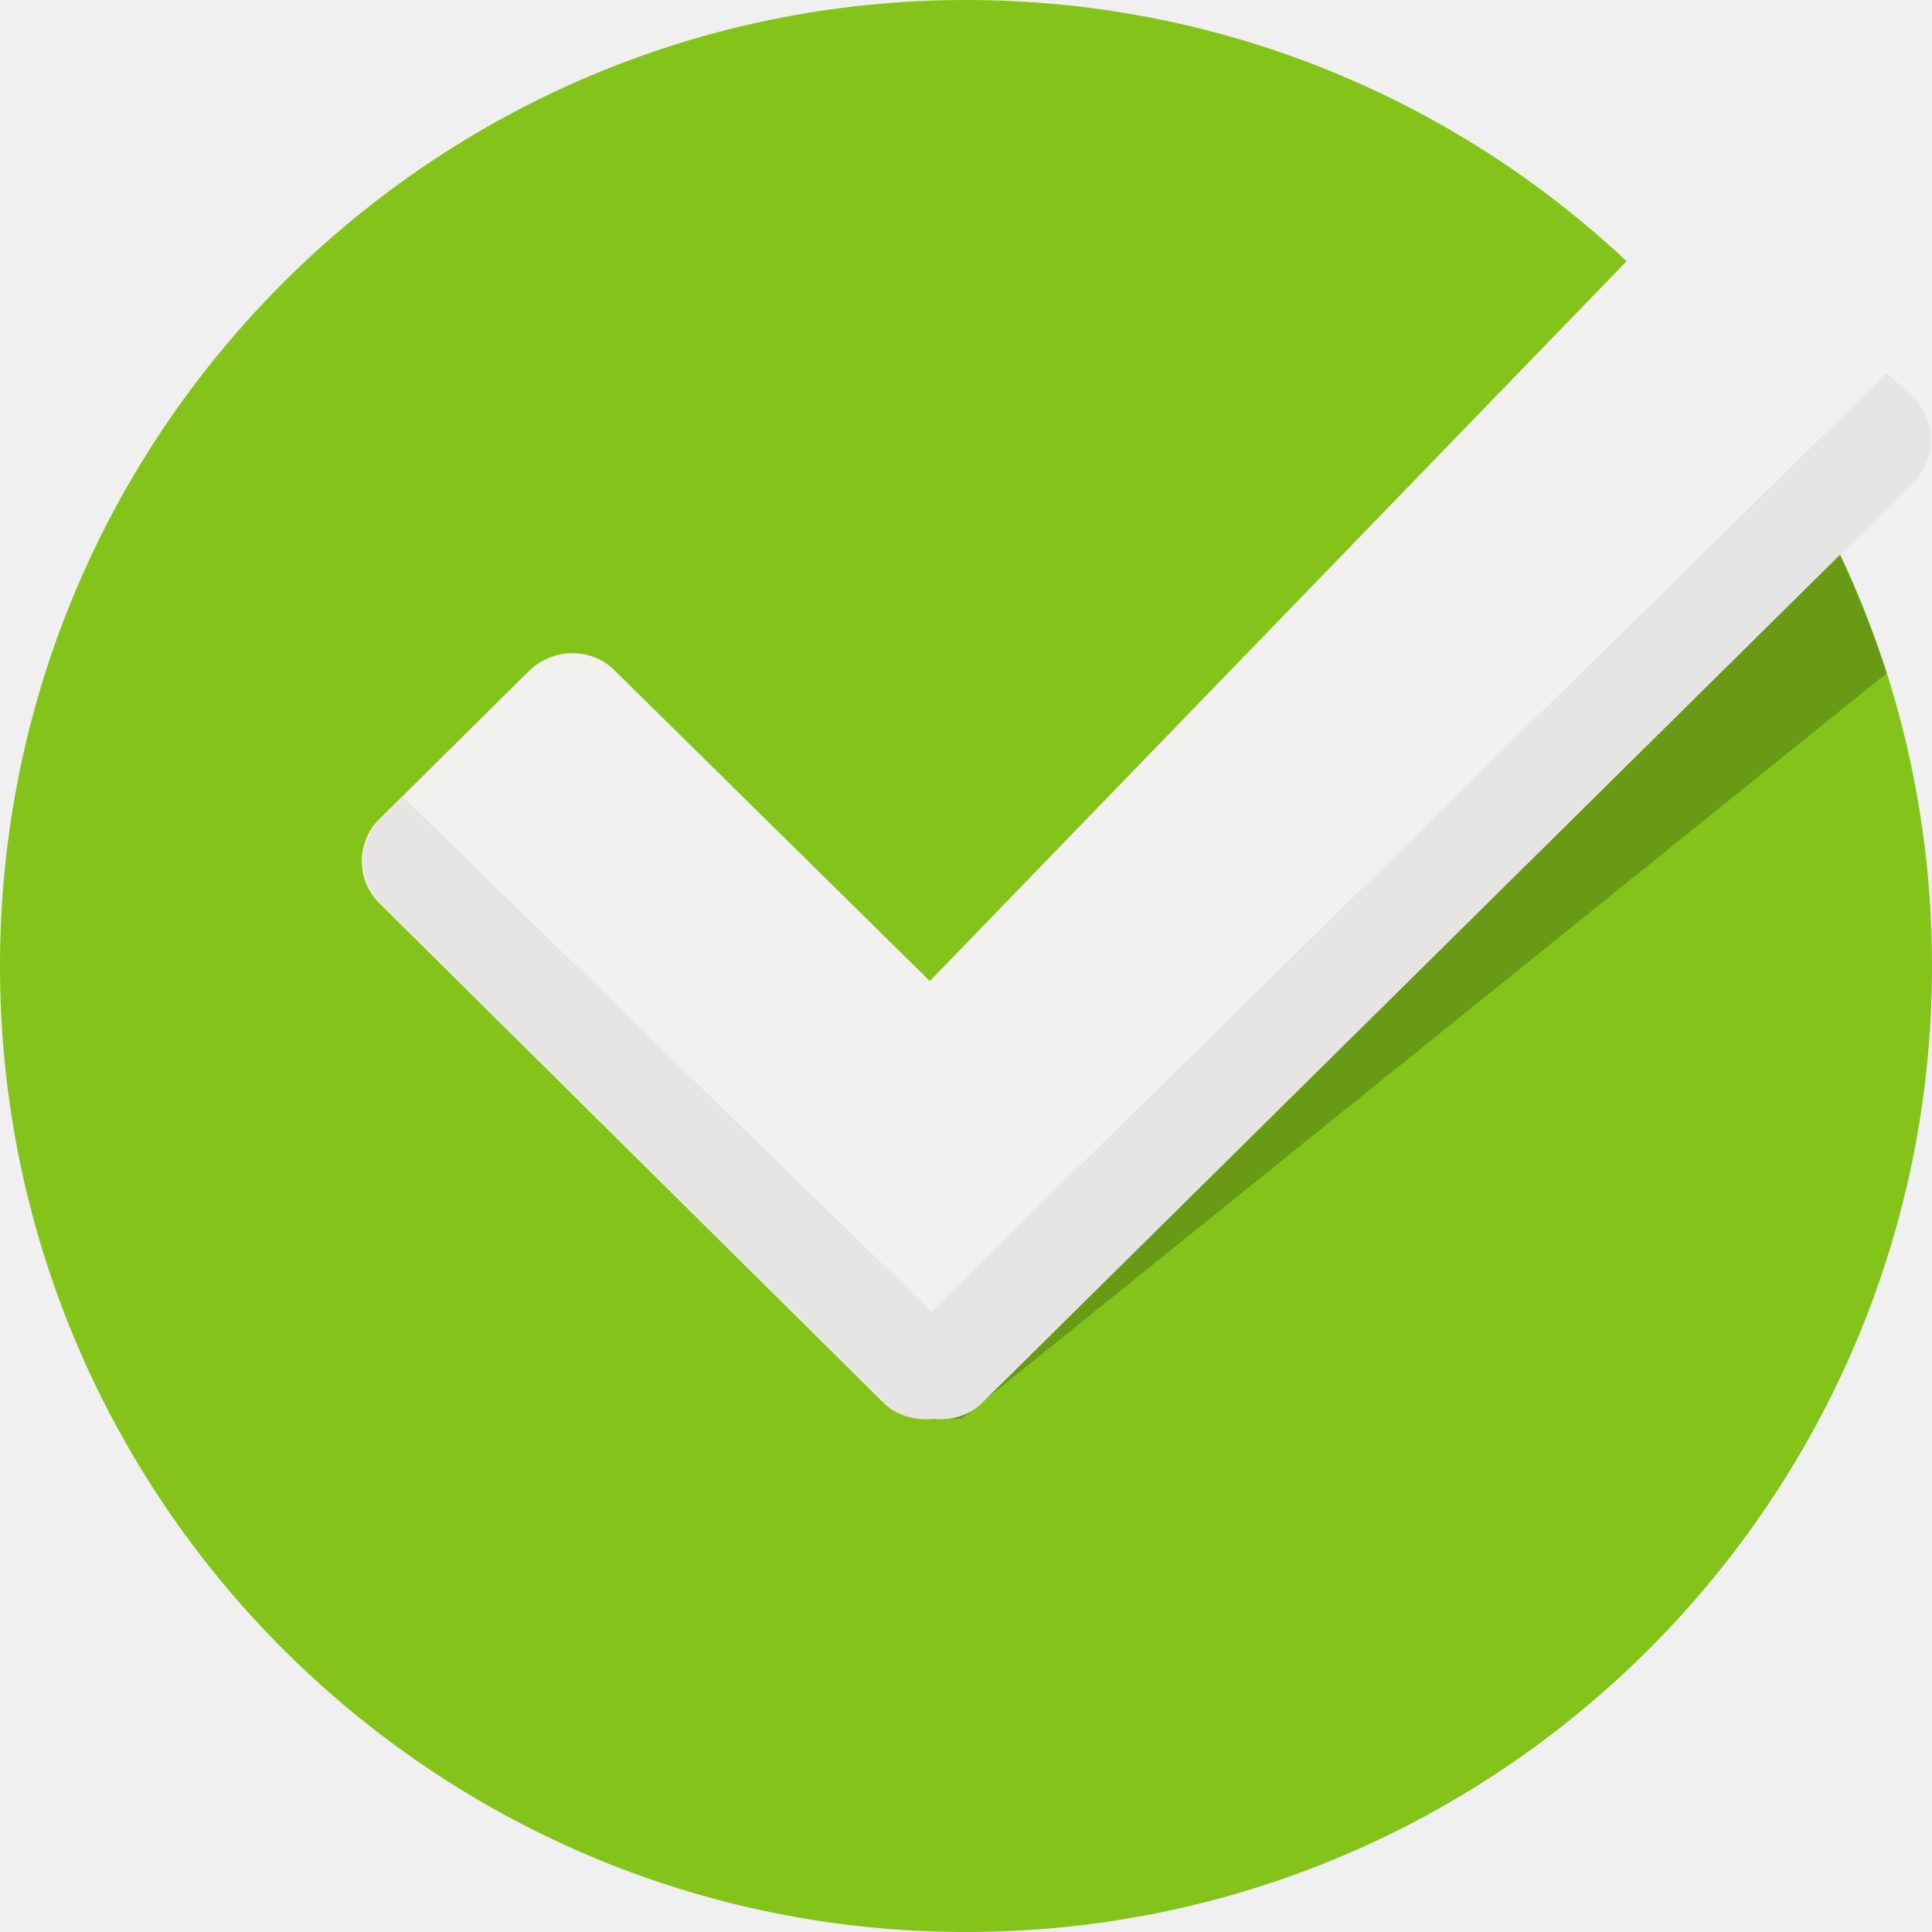
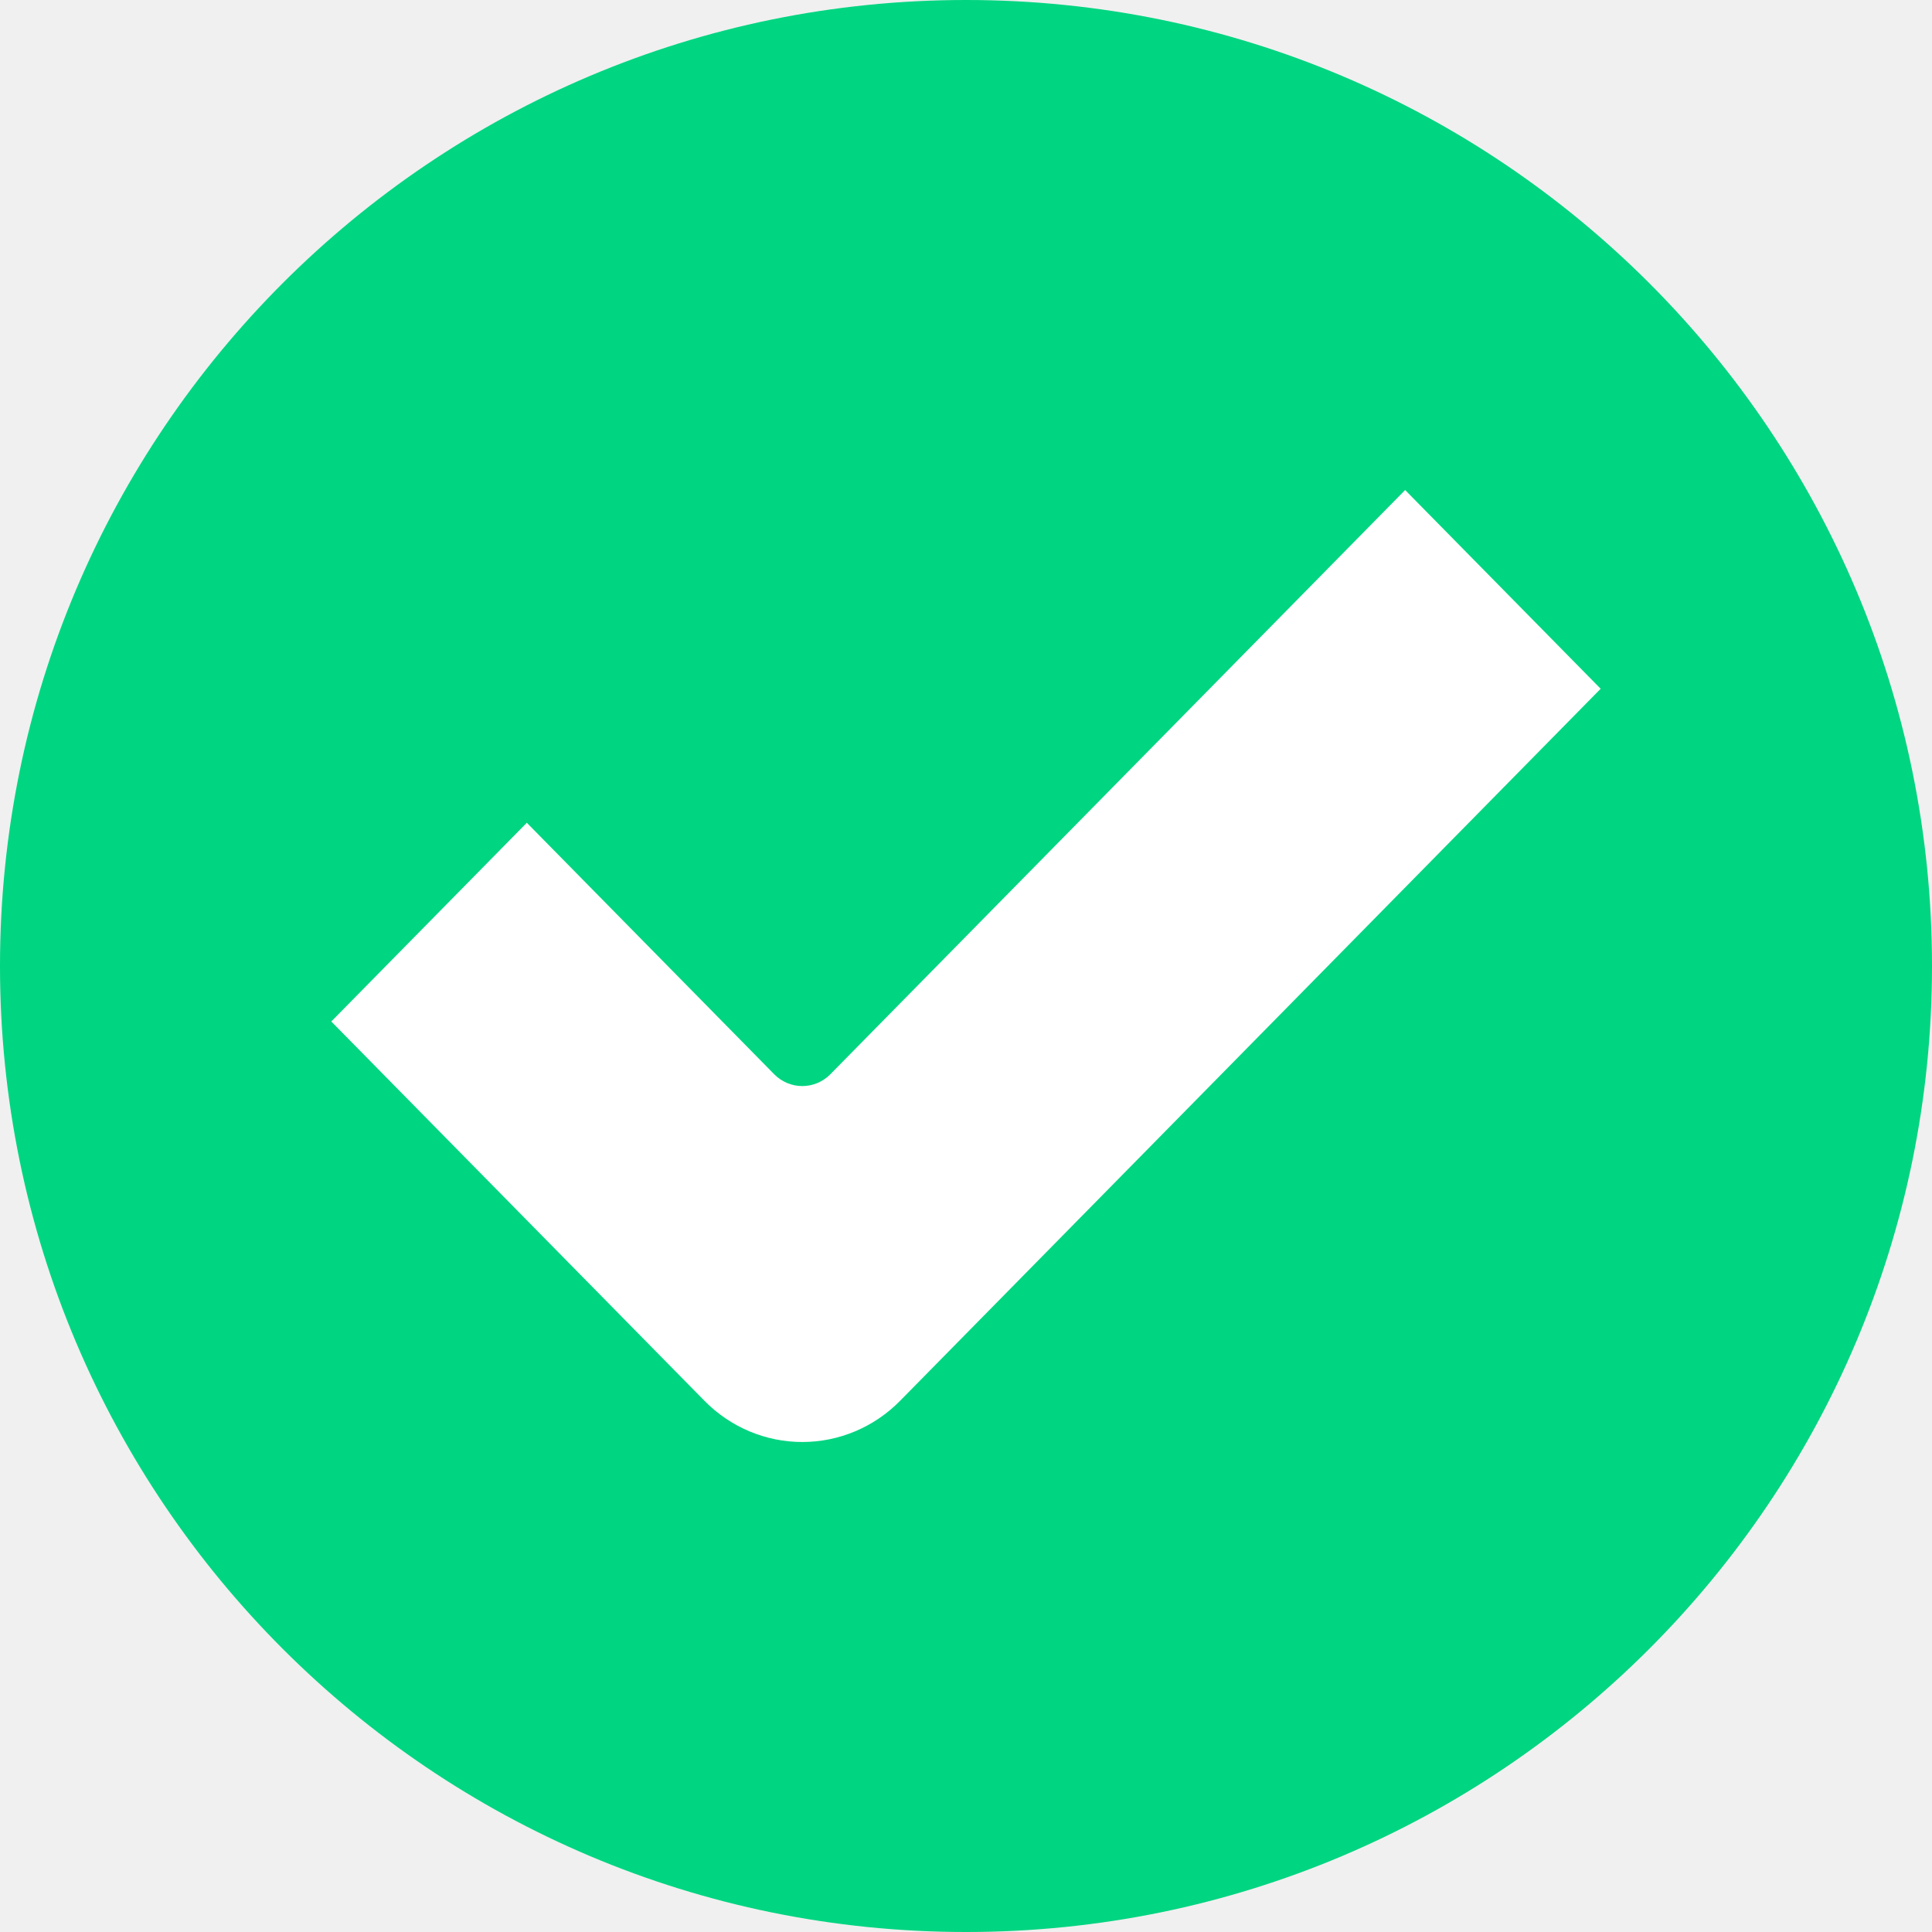
- <svg xmlns="http://www.w3.org/2000/svg" width="30" height="30" viewBox="0 0 30 30" fill="none">
-   <path d="M15 30C23.284 30 30 23.284 30 15C30 6.716 23.284 0 15 0C6.716 0 0 6.716 0 15C0 23.284 6.716 30 15 30Z" fill="#84C319" />
-   <path d="M27.563 6.82L14.297 20.555L14.32 22.031H14.93L29.297 10.453C28.875 9.164 28.289 7.922 27.563 6.82Z" fill="#699A15" />
-   <path d="M29.719 6.164L27.07 3.539C26.719 3.187 26.133 3.187 25.758 3.539L14.438 15.234L9.539 10.406C9.188 10.055 8.602 10.055 8.227 10.406L5.883 12.727C5.531 13.078 5.531 13.664 5.883 14.016L13.711 21.773C13.922 21.985 14.203 22.055 14.485 22.031C14.766 22.055 15.047 21.984 15.258 21.773L29.719 7.477C30.07 7.102 30.07 6.516 29.719 6.164Z" fill="#F2F1EF" />
-   <path d="M15.258 21.773L29.719 7.477C30.07 7.125 30.07 6.539 29.719 6.187L29.297 5.789L14.461 20.367L6.258 12.375L5.906 12.727C5.555 13.078 5.555 13.664 5.906 14.016L13.735 21.774C13.945 21.985 14.227 22.055 14.508 22.031C14.766 22.055 15.047 21.985 15.258 21.773Z" fill="#E6E5E3" />
+ <svg xmlns="http://www.w3.org/2000/svg" width="50" height="50" viewBox="0 0 50 50" fill="none">
+   <circle cx="25" cy="25" r="25" fill="#00D581" />
+   <path d="M36.365 12.682L21.489 27.802C21.088 28.209 20.438 28.209 20.037 27.802L13.634 21.293L8.574 26.436L18.233 36.254C18.904 36.936 19.814 37.319 20.763 37.319C21.712 37.319 22.622 36.936 23.293 36.254L41.425 17.825L36.365 12.682Z" fill="white" />
</svg>
